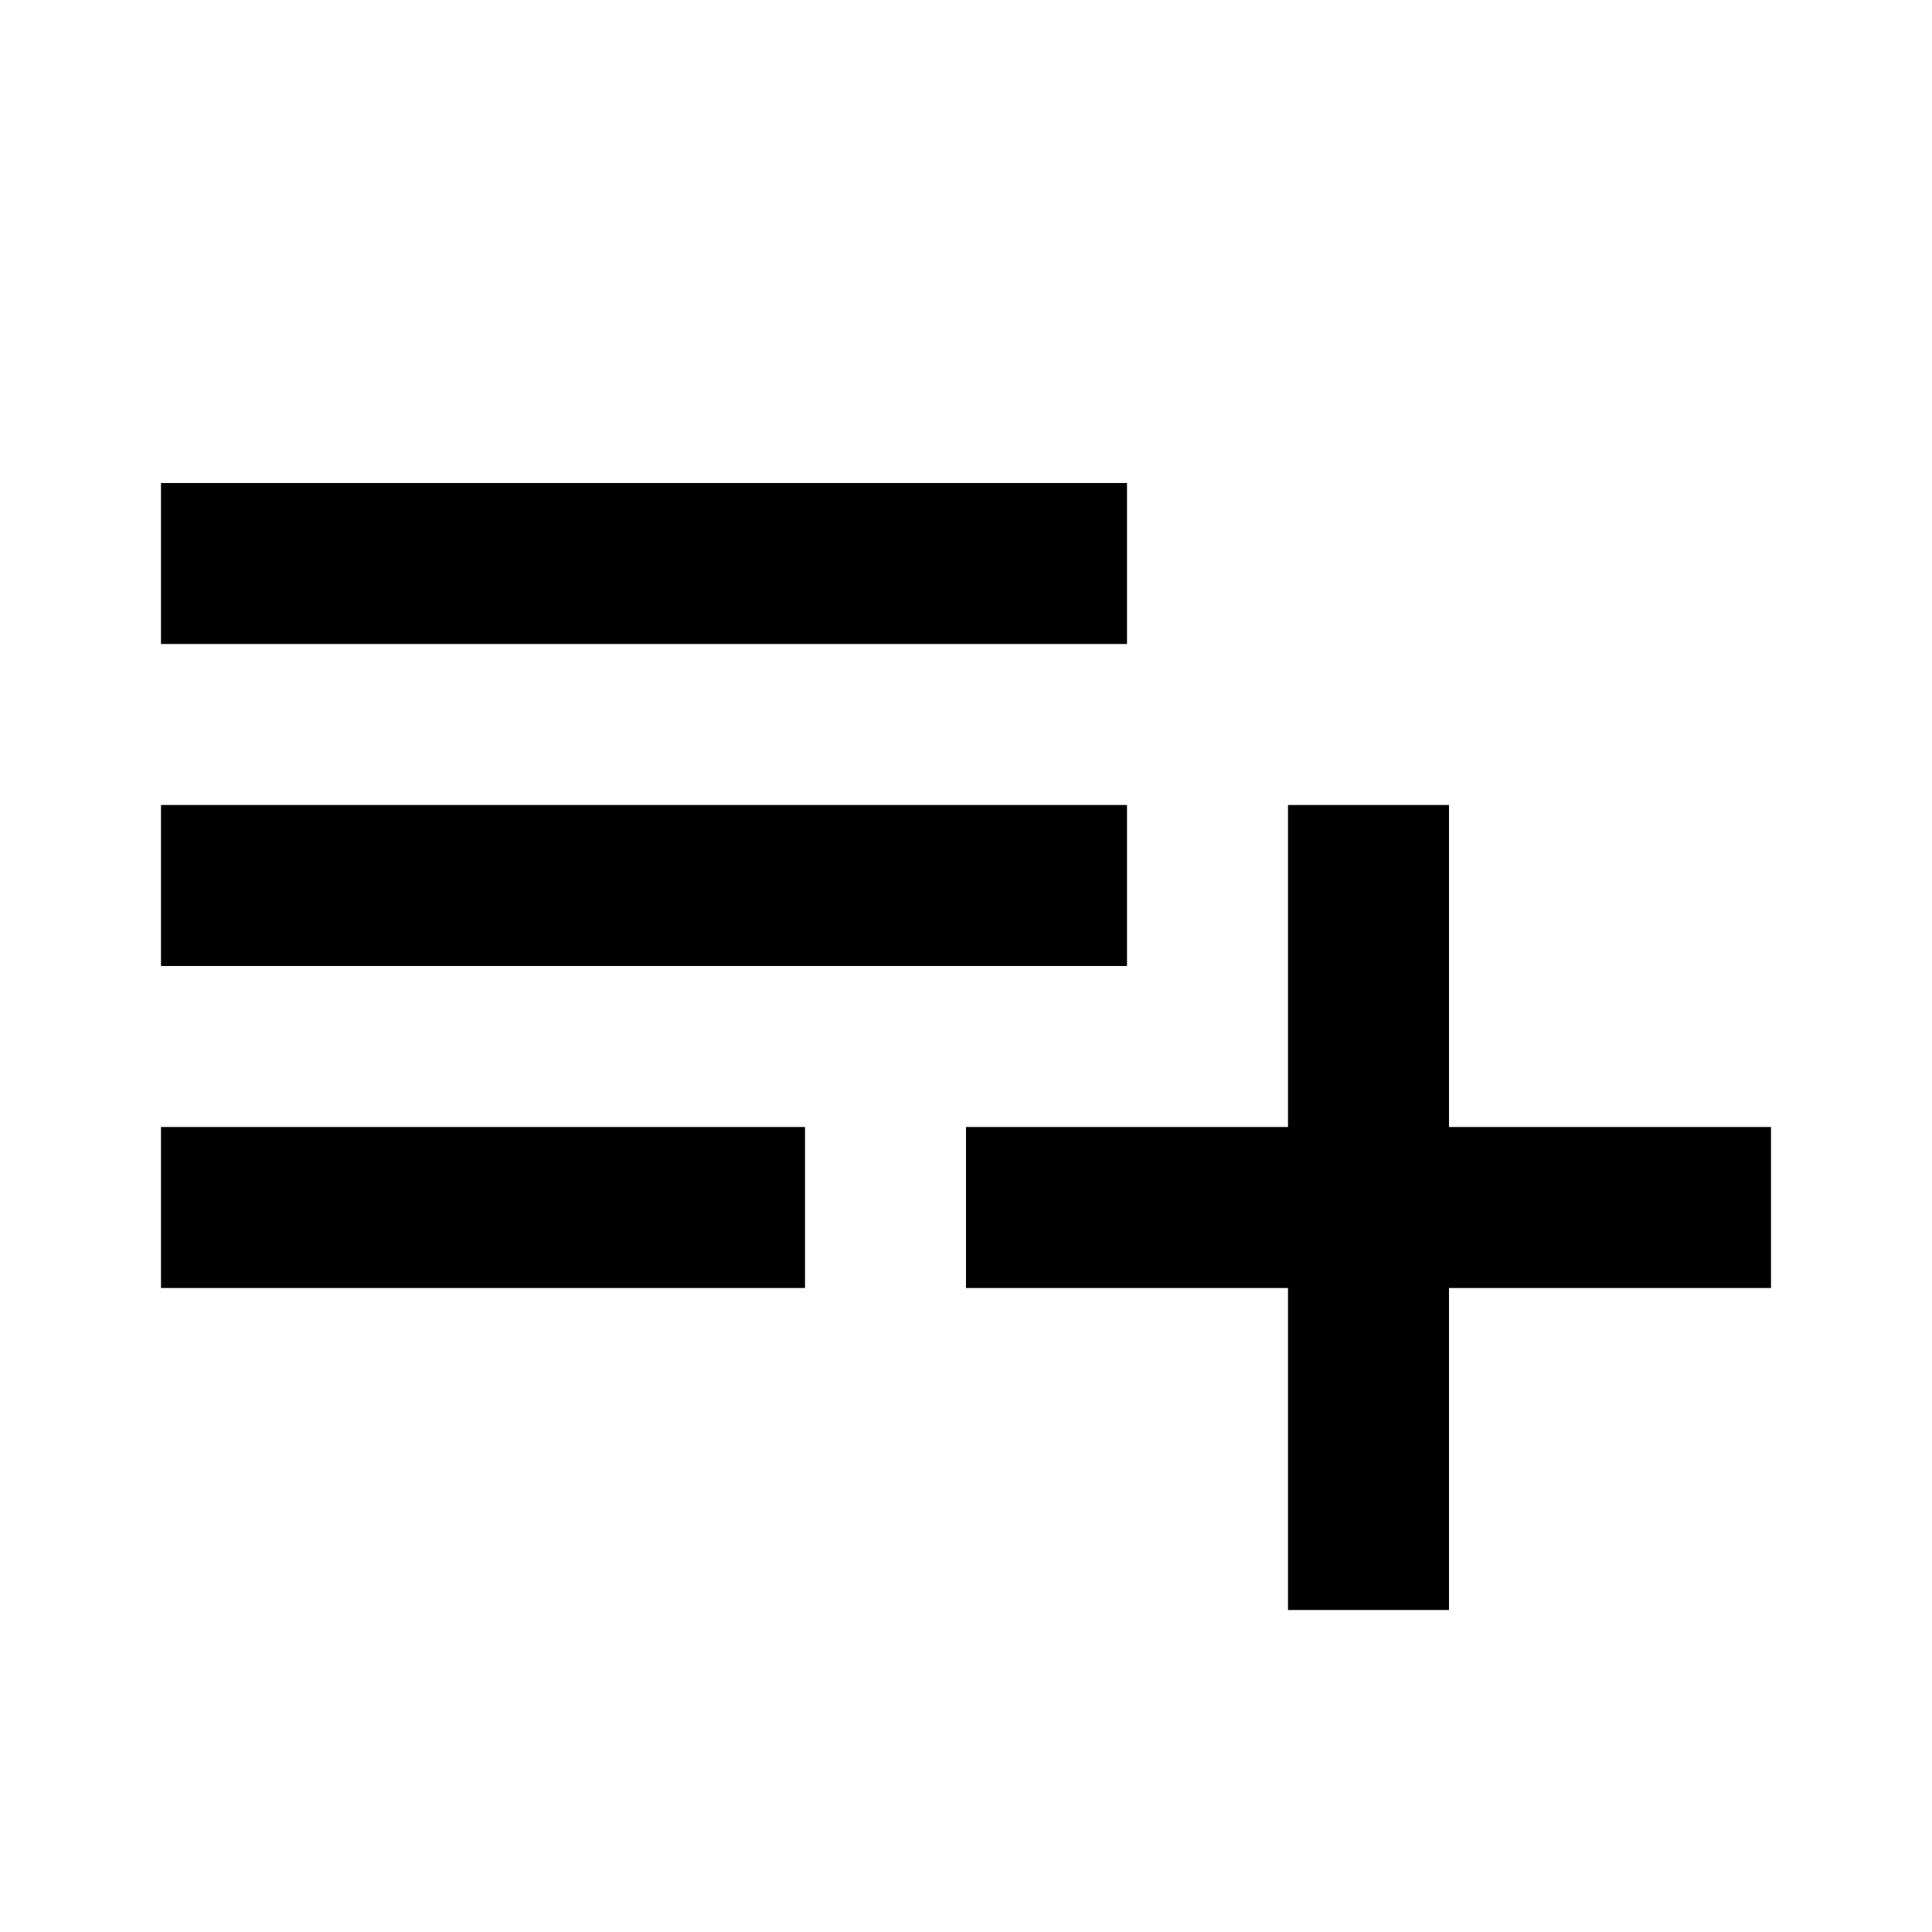
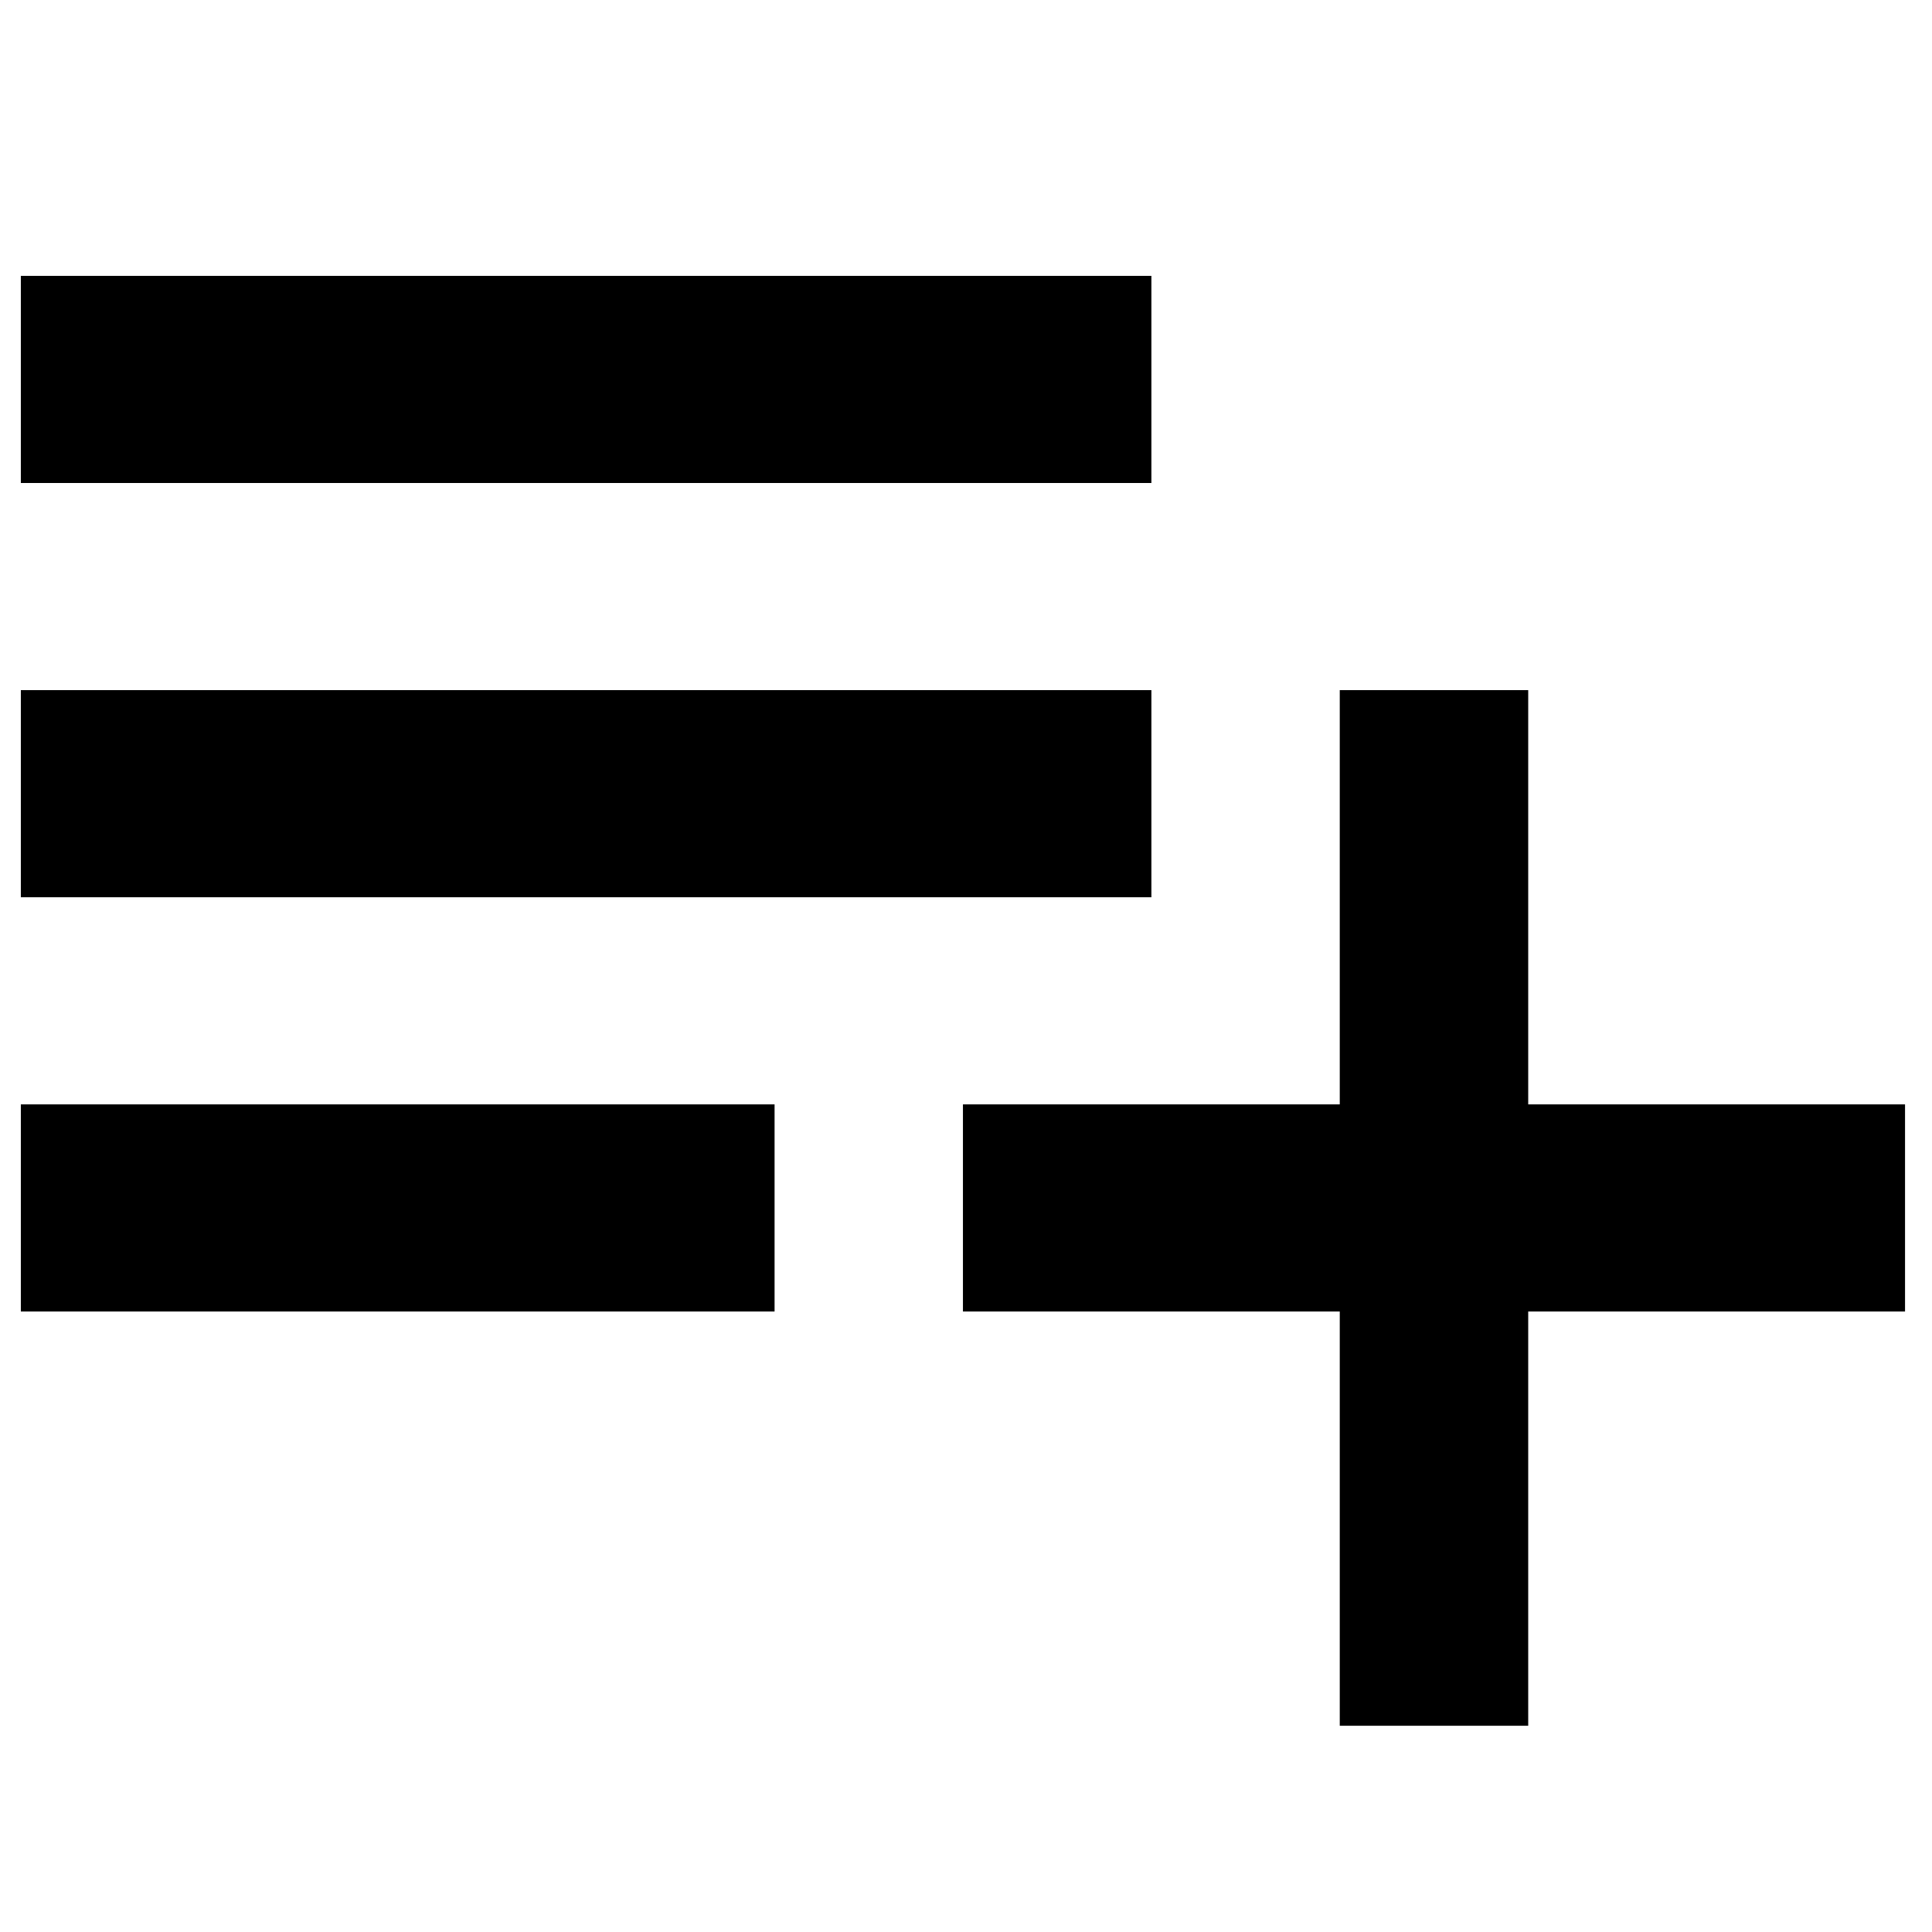
- <svg xmlns="http://www.w3.org/2000/svg" width="24" height="24" viewBox="0 0 24 24">
-   <path d="M0 0h24v24H0z" fill="none" />
-   <path d="M14 10H2v2h12v-2zm0-4H2v2h12V6zm4 8v-4h-2v4h-4v2h4v4h2v-4h4v-2h-4zM2 16h8v-2H2v2z" />
+ <svg xmlns="http://www.w3.org/2000/svg" width="24" height="24" viewBox="0 0 24 24" version="1.1" id="svg903">
+   <defs id="defs907" />
+   <path d="M0 0h24v24H0z" fill="none" id="path899" />
+   <path d="M 14.303,8.573 H 0.259 V 11.146 H 14.303 Z m 0,-5.146 H 0.259 V 6 H 14.303 Z M 18.984,13.719 V 8.573 h -2.341 v 5.146 h -4.681 v 2.573 h 4.681 v 5.146 H 18.984 v -5.146 h 4.681 V 13.719 Z M 0.259,16.292 H 9.622 V 13.719 H 0.259 Z" id="path901" style="stroke-width:1.227" />
</svg>
